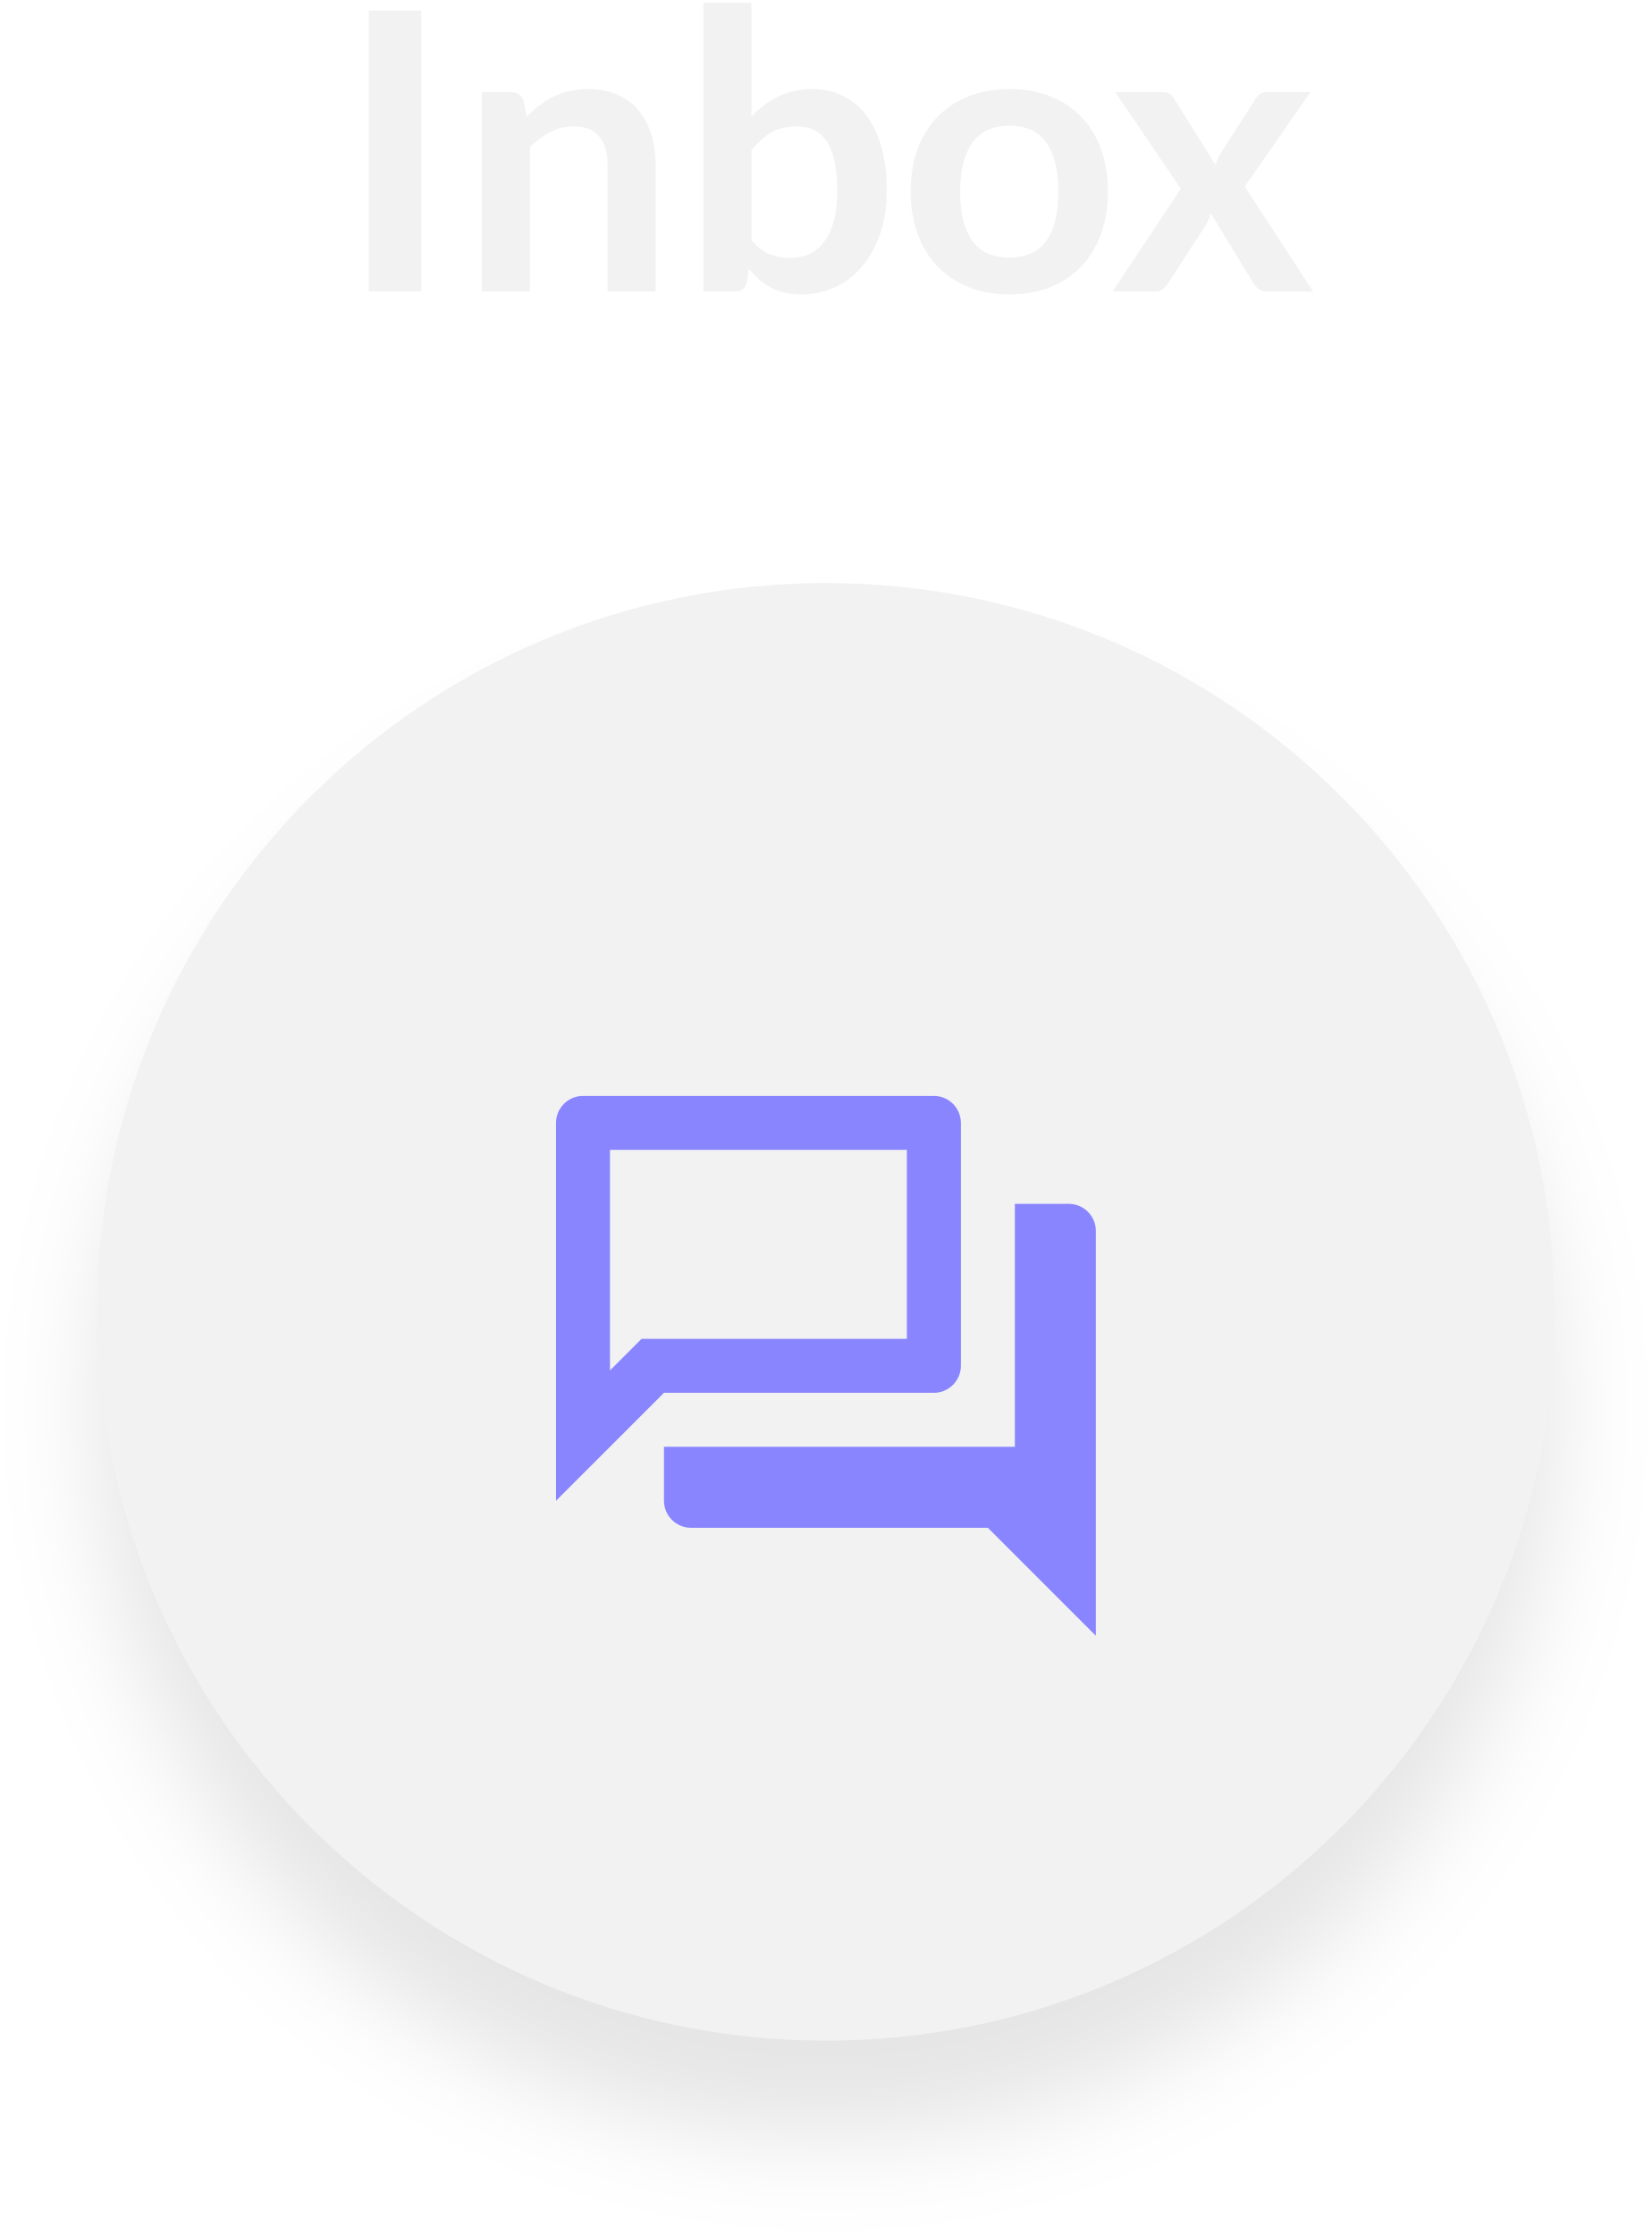
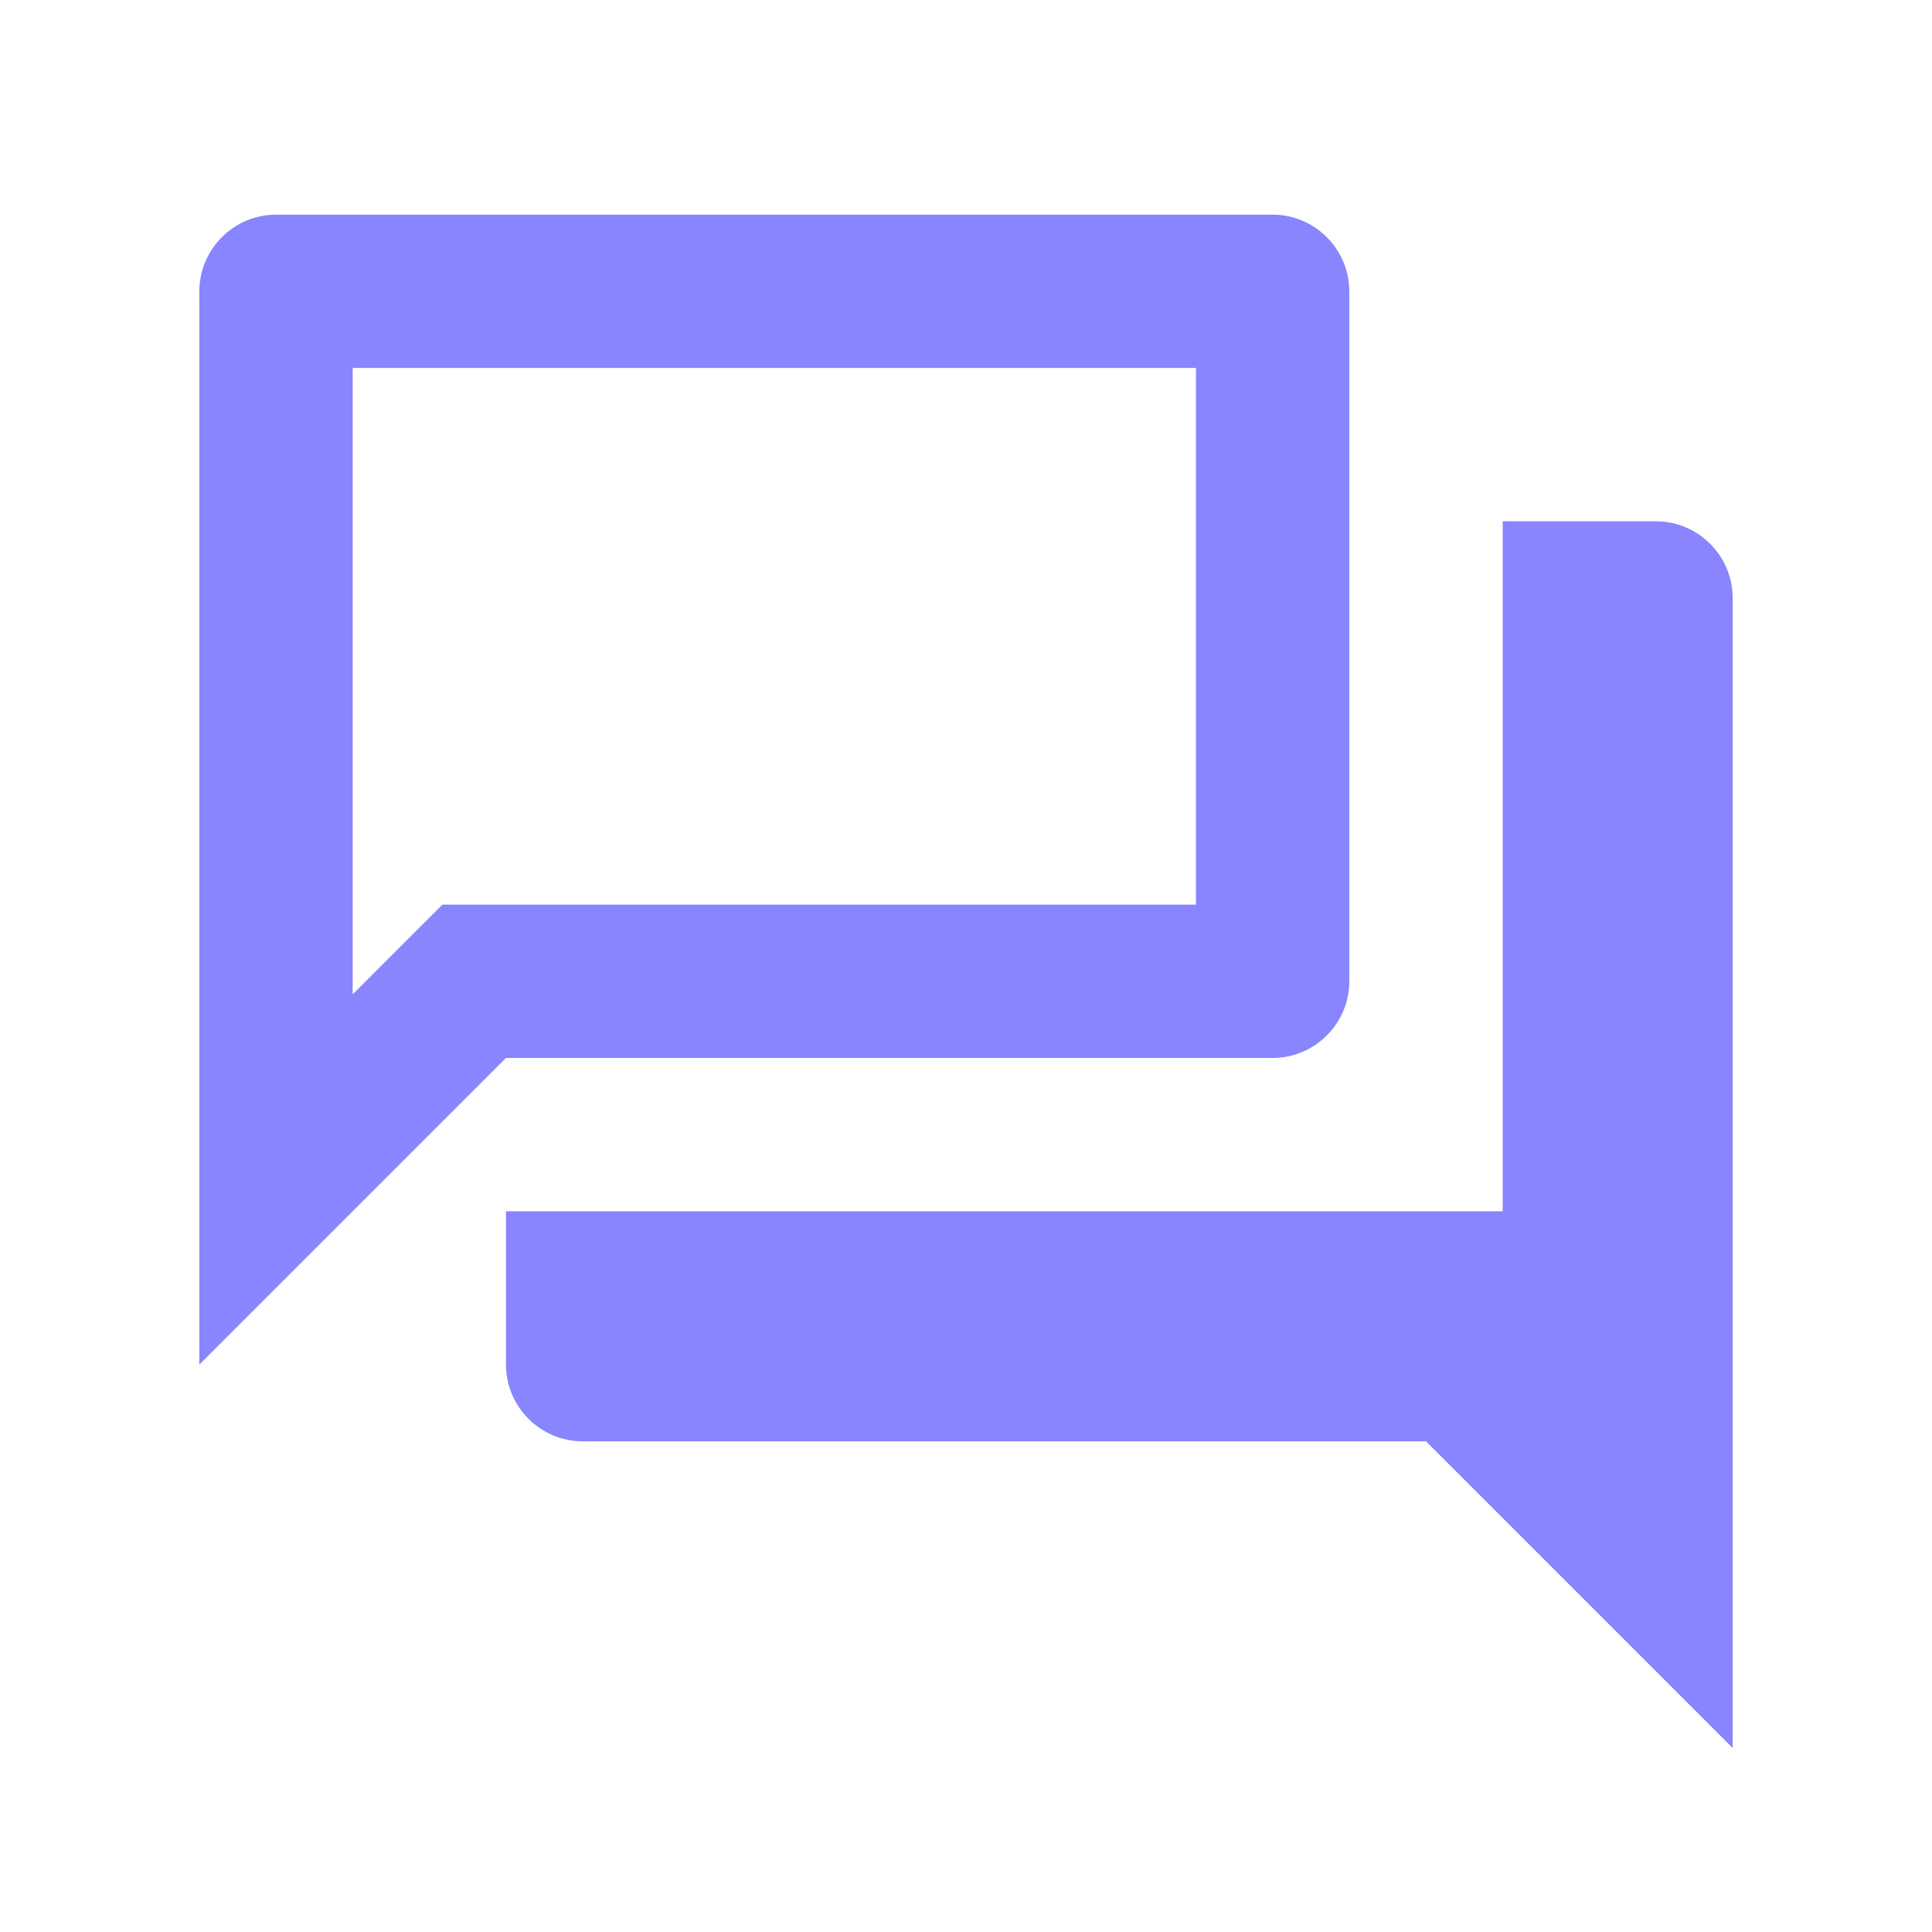
- <svg xmlns="http://www.w3.org/2000/svg" width="68" height="92" viewBox="0 0 68 92" fill="none">
-   <g filter="url(#filter0_d_1_540)">
-     <path d="M64 54C64 70.569 50.569 84 34 84C17.431 84 4 70.569 4 54C4 37.431 17.431 24 34 24C50.569 24 64 37.431 64 54Z" fill="#F2F2F2" />
-   </g>
-   <path fill-rule="evenodd" clip-rule="evenodd" d="M38.444 45.111H24C23.389 45.111 22.889 45.611 22.889 46.222V61.777L27.333 57.333H38.444C39.056 57.333 39.556 56.833 39.556 56.222V46.222C39.556 45.611 39.056 45.111 38.444 45.111ZM37.333 47.333V55.111H26.411L25.756 55.766L25.111 56.411V47.333H37.333ZM41.778 49.555H44C44.611 49.555 45.111 50.055 45.111 50.666V67.333L40.667 62.889H28.444C27.833 62.889 27.333 62.389 27.333 61.777V59.555H41.778V49.555Z" fill="#8885FF" />
-   <path d="M17.342 12H15.182V0.432H17.342V12Z" fill="#F2F2F2" />
-   <path d="M19.837 12V3.792H21.045C21.301 3.792 21.469 3.912 21.549 4.152L21.685 4.8C21.851 4.629 22.024 4.475 22.205 4.336C22.392 4.197 22.587 4.077 22.789 3.976C22.997 3.875 23.219 3.797 23.453 3.744C23.688 3.691 23.944 3.664 24.221 3.664C24.669 3.664 25.067 3.741 25.413 3.896C25.76 4.045 26.048 4.259 26.277 4.536C26.512 4.808 26.688 5.136 26.805 5.52C26.928 5.899 26.989 6.317 26.989 6.776V12H25.013V6.776C25.013 6.275 24.896 5.888 24.661 5.616C24.432 5.339 24.085 5.2 23.621 5.2C23.28 5.2 22.96 5.277 22.661 5.432C22.363 5.587 22.08 5.797 21.813 6.064V12H19.837Z" fill="#F2F2F2" />
-   <path d="M28.955 12V0.112H30.931V4.8C31.256 4.453 31.624 4.179 32.035 3.976C32.446 3.768 32.926 3.664 33.475 3.664C33.923 3.664 34.331 3.757 34.699 3.944C35.072 4.125 35.392 4.392 35.659 4.744C35.931 5.096 36.139 5.531 36.283 6.048C36.432 6.565 36.507 7.16 36.507 7.832C36.507 8.445 36.424 9.013 36.259 9.536C36.094 10.059 35.856 10.512 35.547 10.896C35.243 11.28 34.872 11.581 34.435 11.8C34.003 12.013 33.518 12.12 32.979 12.12C32.728 12.12 32.499 12.093 32.291 12.04C32.083 11.992 31.894 11.923 31.723 11.832C31.552 11.741 31.392 11.632 31.243 11.504C31.099 11.371 30.96 11.224 30.827 11.064L30.739 11.616C30.707 11.755 30.651 11.853 30.571 11.912C30.496 11.971 30.392 12 30.259 12H28.955ZM32.795 5.2C32.384 5.2 32.032 5.288 31.739 5.464C31.451 5.635 31.182 5.877 30.931 6.192V9.872C31.155 10.149 31.398 10.344 31.659 10.456C31.926 10.563 32.214 10.616 32.523 10.616C32.822 10.616 33.091 10.56 33.331 10.448C33.571 10.336 33.774 10.165 33.939 9.936C34.11 9.707 34.24 9.419 34.331 9.072C34.422 8.72 34.467 8.307 34.467 7.832C34.467 7.352 34.427 6.947 34.347 6.616C34.272 6.28 34.163 6.008 34.019 5.8C33.875 5.592 33.699 5.44 33.491 5.344C33.288 5.248 33.056 5.2 32.795 5.2Z" fill="#F2F2F2" />
-   <path d="M41.56 3.664C42.173 3.664 42.728 3.763 43.224 3.96C43.725 4.157 44.152 4.437 44.504 4.8C44.856 5.163 45.128 5.605 45.32 6.128C45.512 6.651 45.608 7.235 45.608 7.88C45.608 8.531 45.512 9.117 45.32 9.64C45.128 10.163 44.856 10.608 44.504 10.976C44.152 11.344 43.725 11.627 43.224 11.824C42.728 12.021 42.173 12.12 41.56 12.12C40.947 12.12 40.389 12.021 39.888 11.824C39.387 11.627 38.957 11.344 38.6 10.976C38.248 10.608 37.973 10.163 37.776 9.64C37.584 9.117 37.488 8.531 37.488 7.88C37.488 7.235 37.584 6.651 37.776 6.128C37.973 5.605 38.248 5.163 38.6 4.8C38.957 4.437 39.387 4.157 39.888 3.96C40.389 3.763 40.947 3.664 41.56 3.664ZM41.56 10.6C42.243 10.6 42.747 10.371 43.072 9.912C43.403 9.453 43.568 8.781 43.568 7.896C43.568 7.011 43.403 6.336 43.072 5.872C42.747 5.408 42.243 5.176 41.56 5.176C40.867 5.176 40.355 5.411 40.024 5.88C39.693 6.344 39.528 7.016 39.528 7.896C39.528 8.776 39.693 9.448 40.024 9.912C40.355 10.371 40.867 10.6 41.56 10.6Z" fill="#F2F2F2" />
-   <path d="M48.609 7.768L45.913 3.792H47.817C47.961 3.792 48.068 3.813 48.137 3.856C48.207 3.893 48.268 3.957 48.321 4.048L50.041 6.792C50.068 6.701 50.1 6.611 50.137 6.52C50.18 6.429 50.231 6.339 50.289 6.248L51.673 4.088C51.737 3.987 51.804 3.912 51.873 3.864C51.943 3.816 52.028 3.792 52.129 3.792H53.945L51.241 7.68L54.057 12H52.153C52.009 12 51.892 11.963 51.801 11.888C51.716 11.813 51.644 11.728 51.585 11.632L49.841 8.776C49.793 8.968 49.727 9.128 49.641 9.256L48.105 11.632C48.047 11.723 47.975 11.808 47.889 11.888C47.804 11.963 47.697 12 47.569 12H45.801L48.609 7.768Z" fill="#F2F2F2" />
-   <defs>
-     <filter id="filter0_d_1_540" x="0" y="24" width="68" height="68" filterUnits="userSpaceOnUse" color-interpolation-filters="sRGB">
-       <feFlood flood-opacity="0" result="BackgroundImageFix" />
-       <feColorMatrix in="SourceAlpha" type="matrix" values="0 0 0 0 0 0 0 0 0 0 0 0 0 0 0 0 0 0 127 0" result="hardAlpha" />
-       <feOffset dy="4" />
-       <feGaussianBlur stdDeviation="2" />
-       <feColorMatrix type="matrix" values="0 0 0 0 0 0 0 0 0 0 0 0 0 0 0 0 0 0 0.1 0" />
-       <feBlend mode="normal" in2="BackgroundImageFix" result="effect1_dropShadow_1_540" />
-       <feBlend mode="normal" in="SourceGraphic" in2="effect1_dropShadow_1_540" result="shape" />
-     </filter>
-   </defs>
+ <svg xmlns="http://www.w3.org/2000/svg" width="28" height="28" viewBox="0 0 28 28" fill="none">
+   <path fill-rule="evenodd" clip-rule="evenodd" d="M18.444 3.111H4C3.389 3.111 2.889 3.611 2.889 4.222V19.777L7.333 15.333H18.444C19.055 15.333 19.555 14.833 19.555 14.222V4.222C19.555 3.611 19.055 3.111 18.444 3.111ZM17.333 5.333V13.111H6.411L5.755 13.766L5.111 14.411V5.333H17.333ZM21.778 7.555H24C24.611 7.555 25.111 8.055 25.111 8.666V25.333L20.667 20.889H8.444C7.833 20.889 7.333 20.389 7.333 19.777V17.555H21.778V7.555Z" fill="#8885FF" />
</svg>
